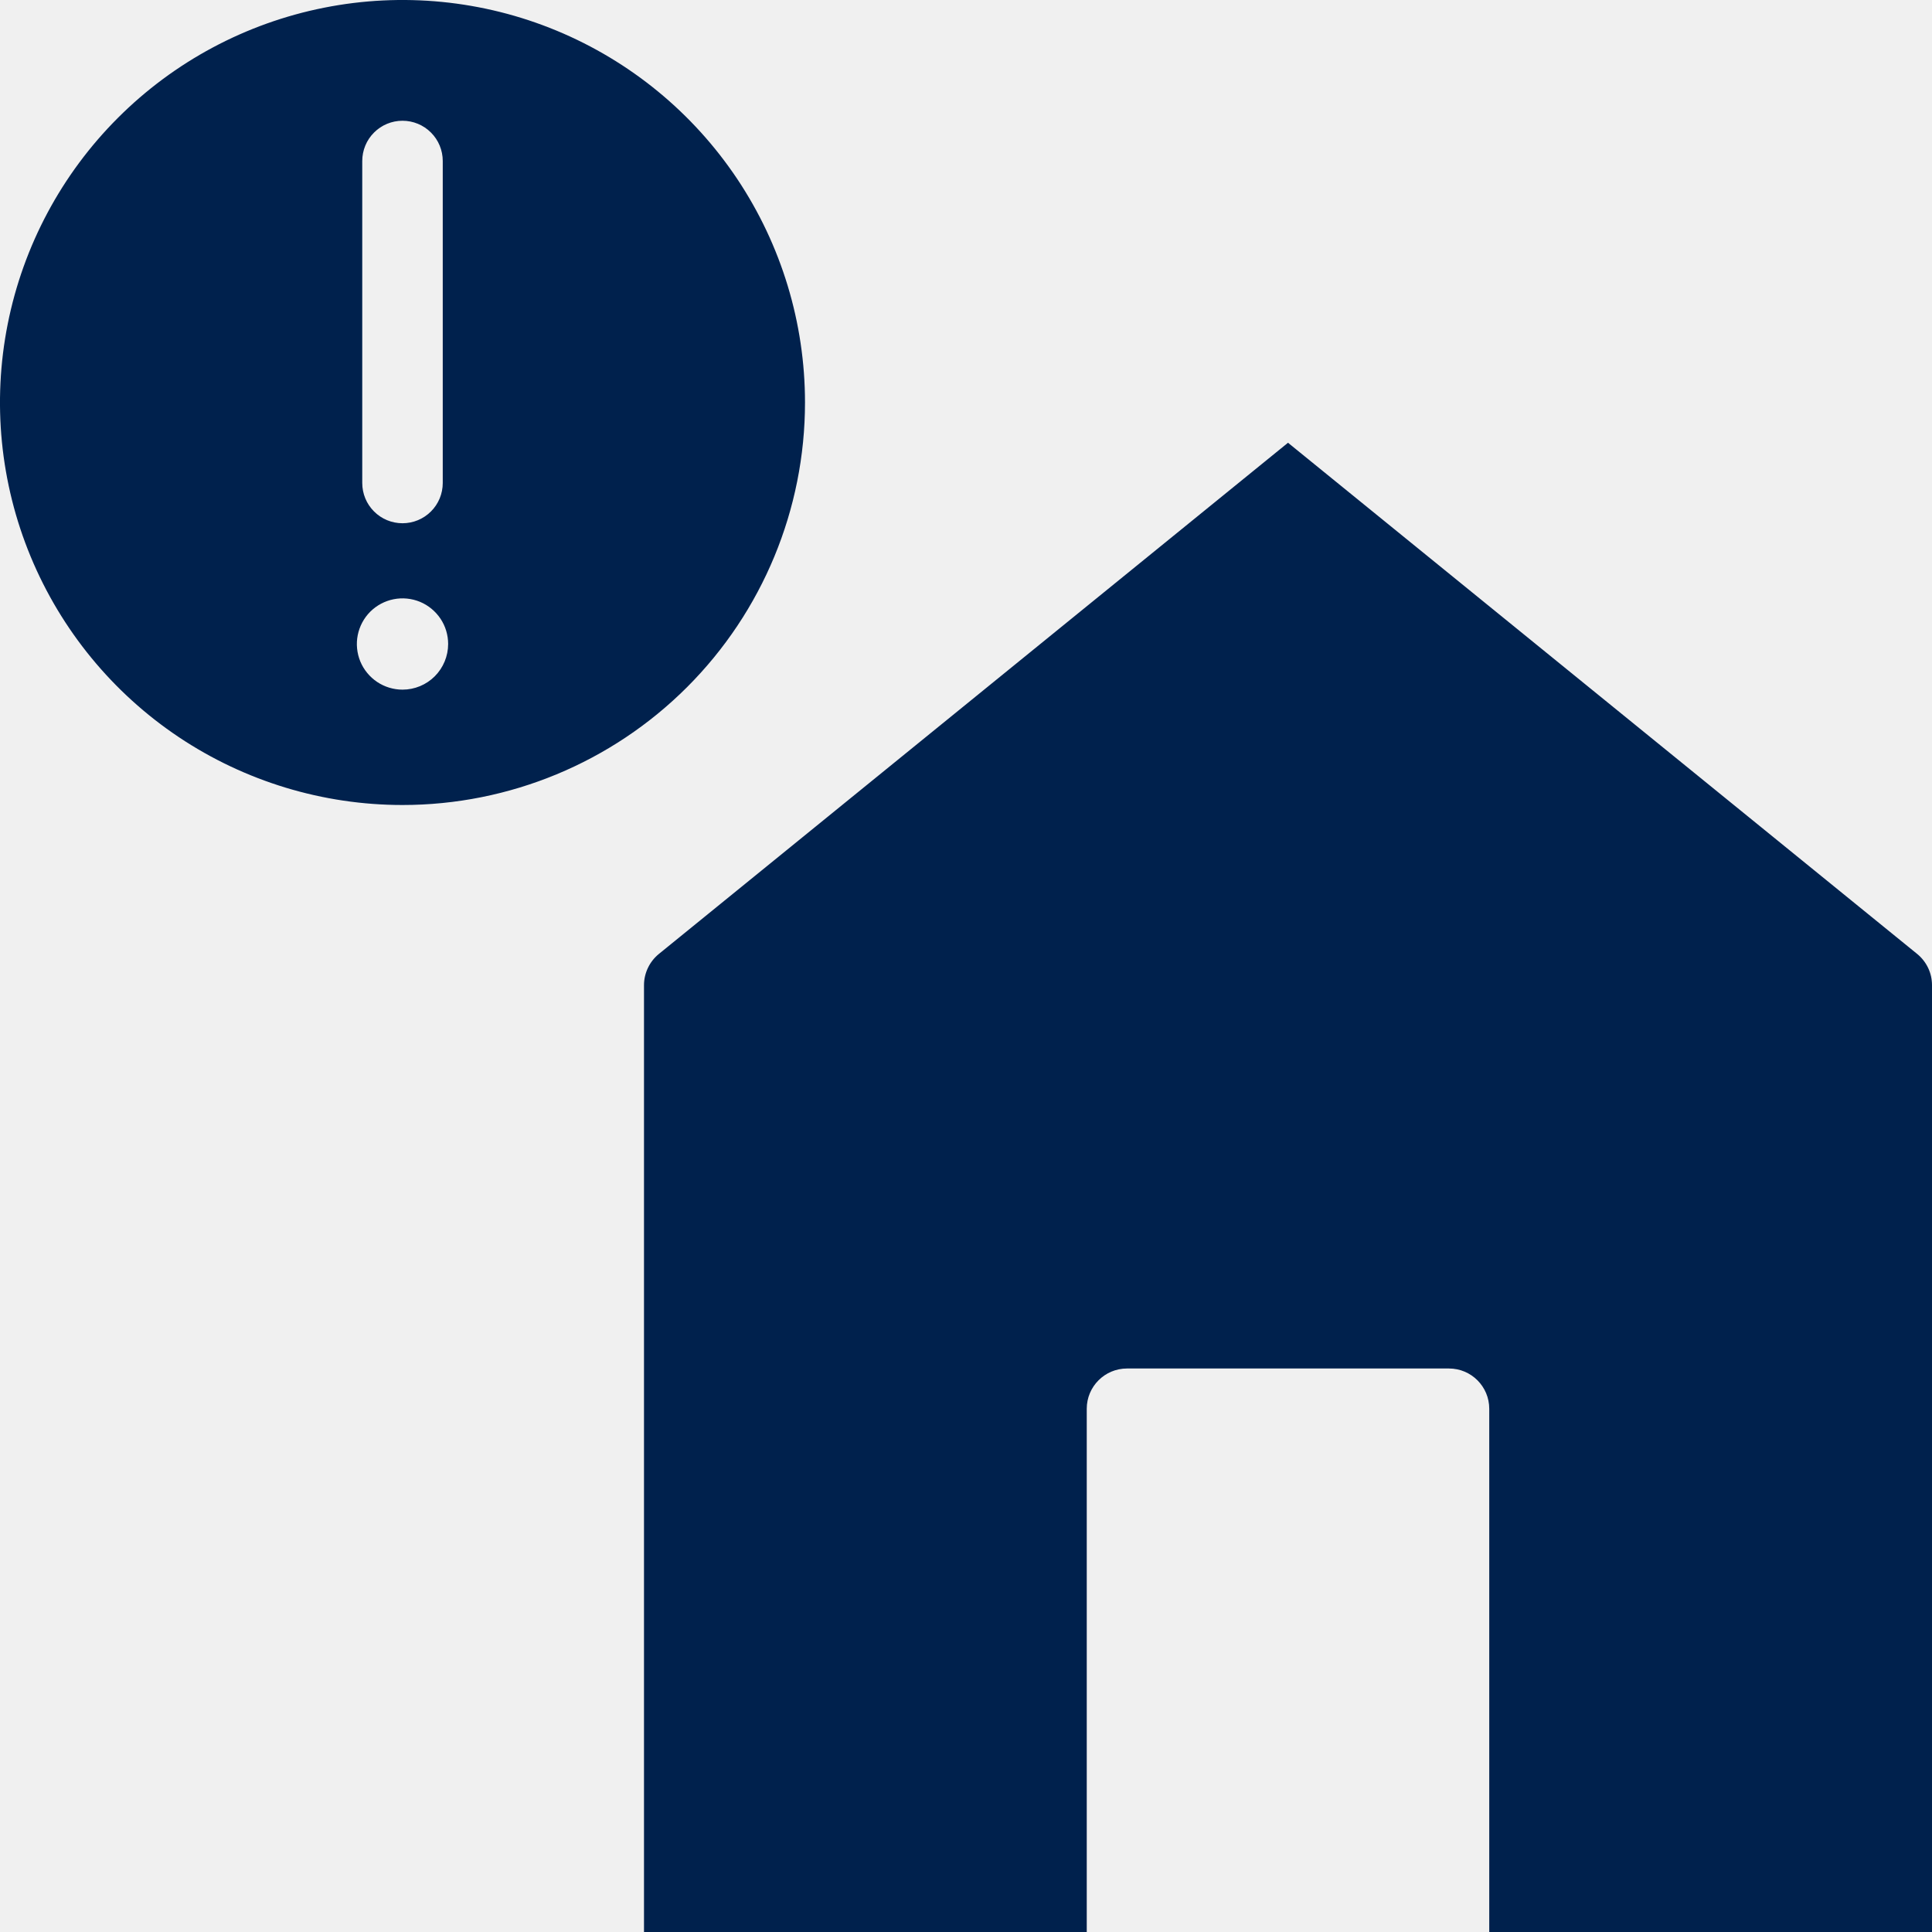
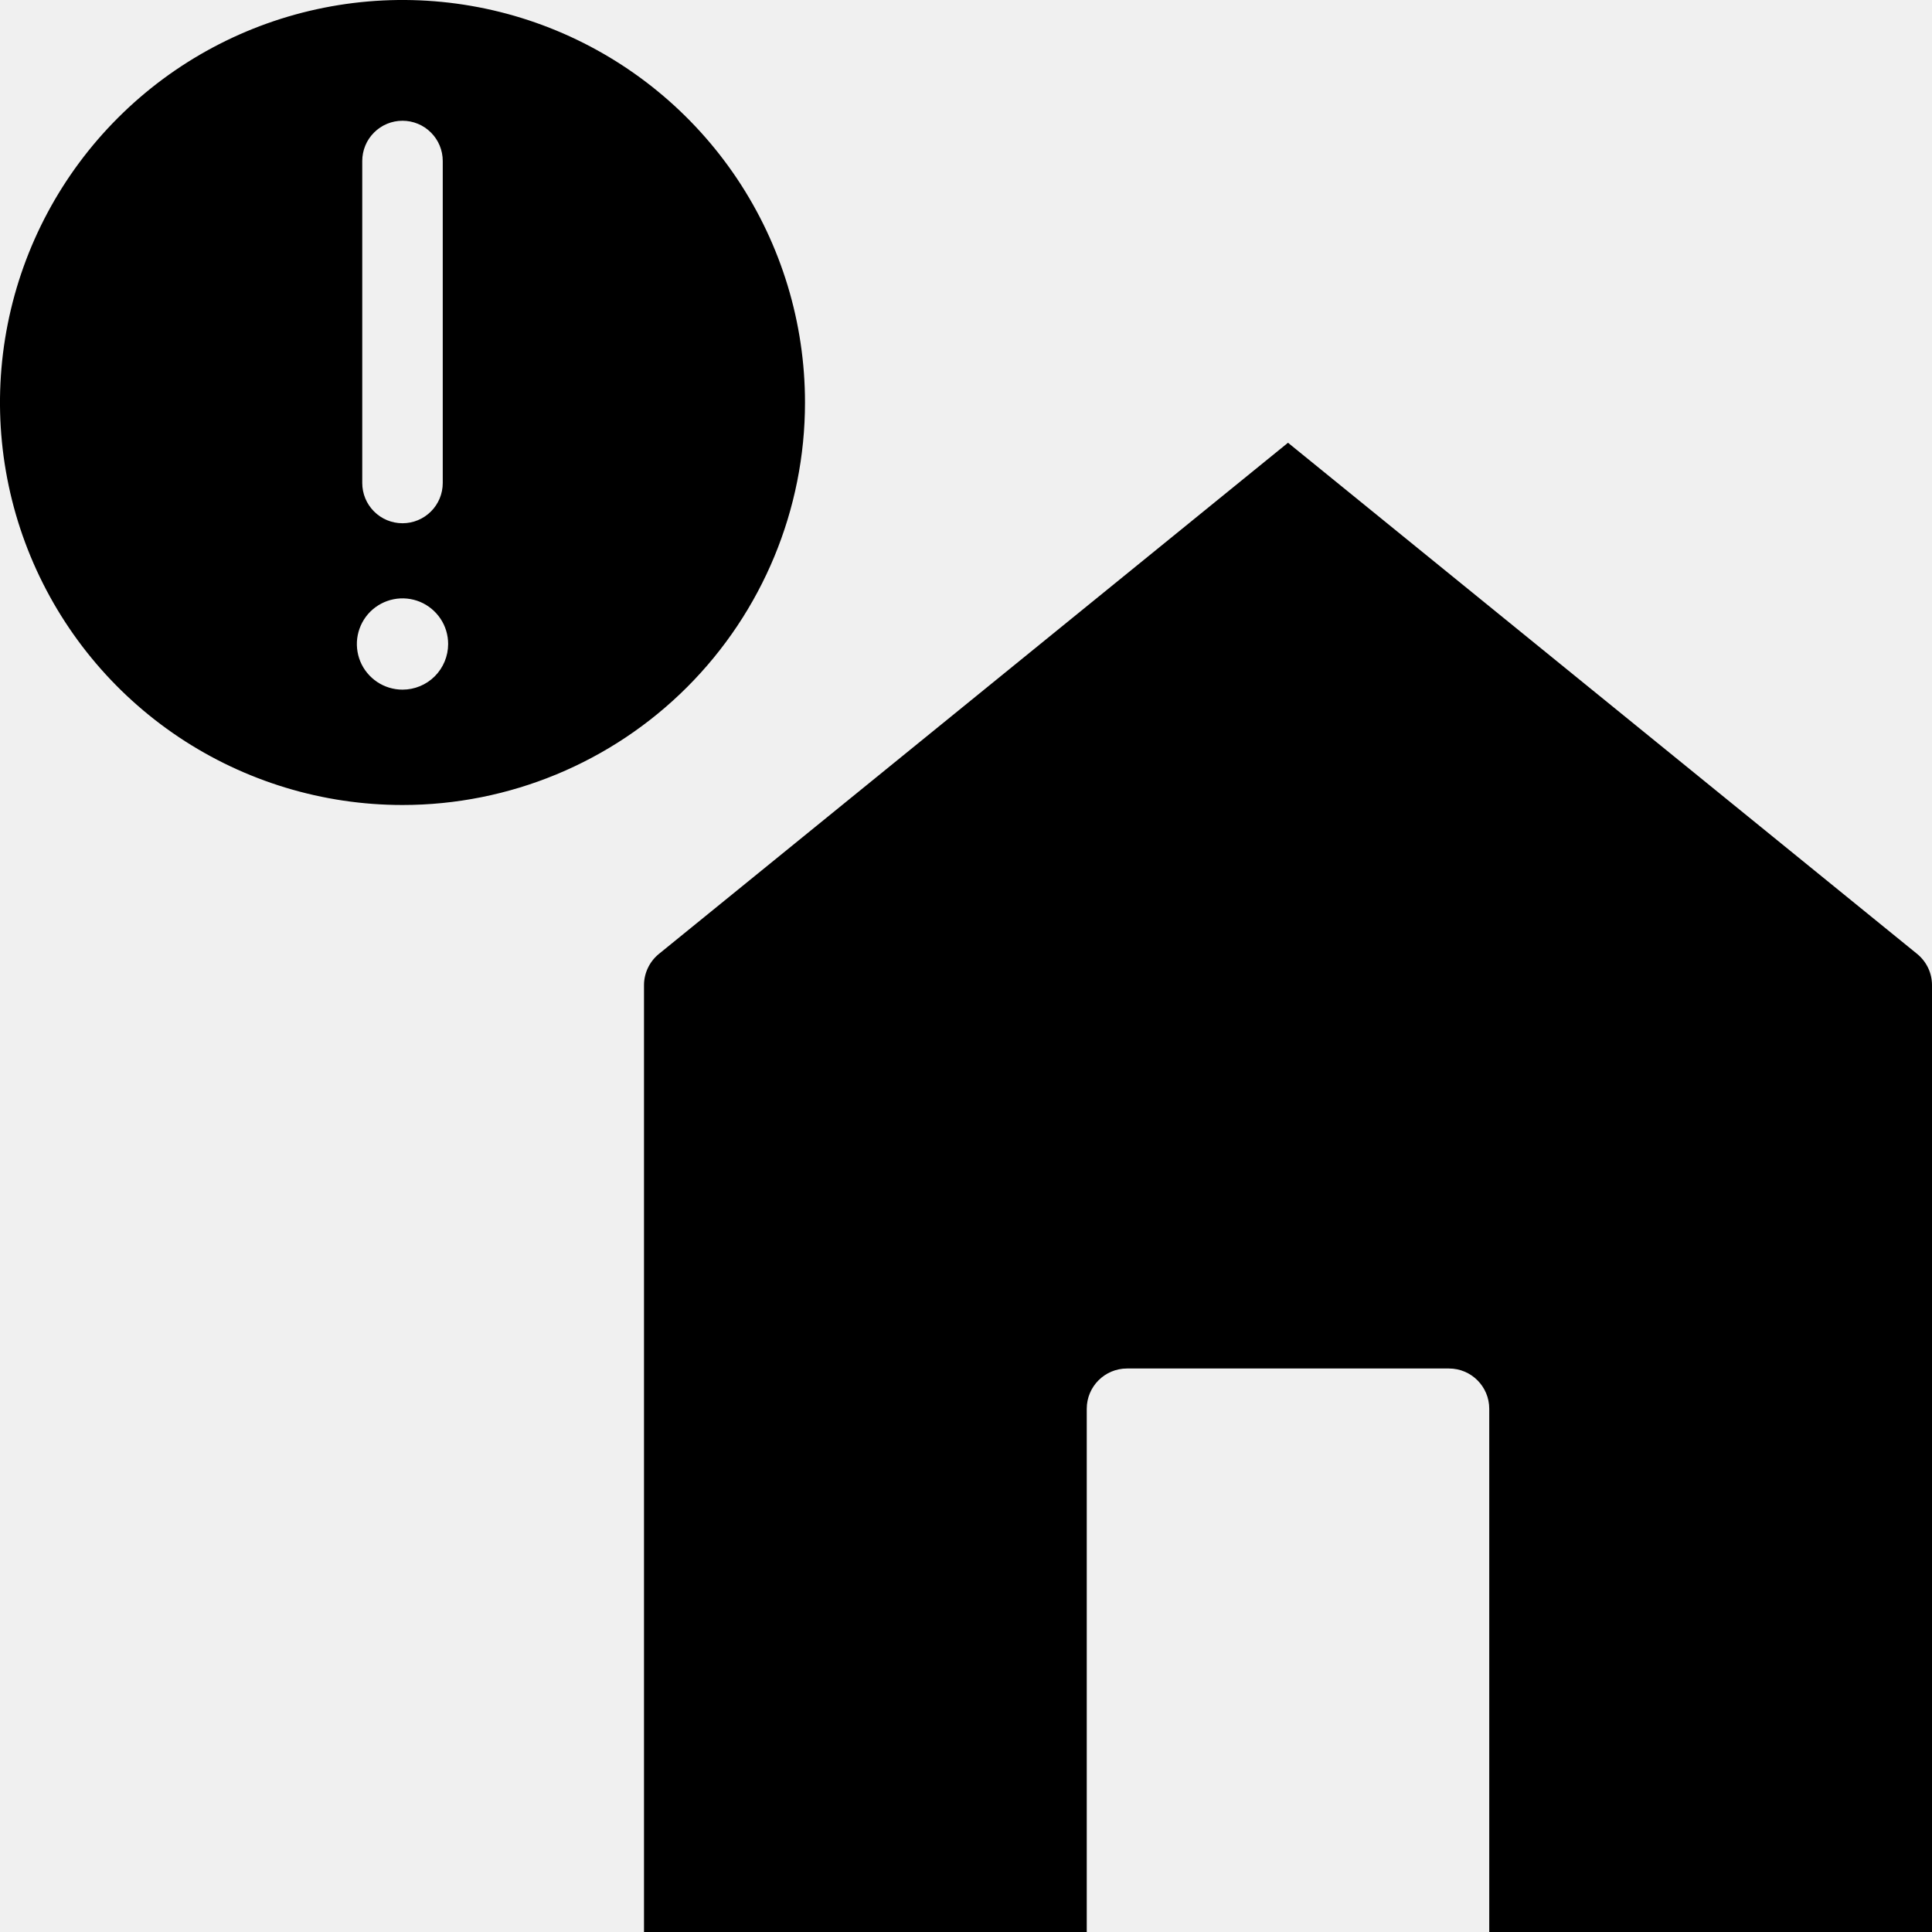
<svg xmlns="http://www.w3.org/2000/svg" width="48" height="48" viewBox="0 0 48 48" fill="none">
  <g clip-path="url(#clip0_402_18024)">
-     <path fill-rule="evenodd" clip-rule="evenodd" d="M47.631 23.7C47.746 23.794 47.839 23.912 47.903 24.046C47.967 24.18 48 24.327 48 24.476V48L37 48V35C37 34.448 36.552 34 36 34H28C27.448 34 27 34.448 27 35V48L16 48V24.476C16 24.327 16.034 24.18 16.098 24.046C16.162 23.912 16.255 23.794 16.37 23.7L32 11L47.631 23.7ZM18.315 4.444C19.413 6.089 20 8.022 20 10C20 12.652 18.946 15.196 17.071 17.071C15.196 18.946 12.652 20 10 20C8.022 20 6.089 19.413 4.444 18.315C2.8 17.216 1.518 15.654 0.761 13.827C0.004 12 -0.194 9.989 0.192 8.049C0.578 6.109 1.53 4.327 2.929 2.929C4.327 1.53 6.109 0.578 8.049 0.192C9.989 -0.194 12 0.004 13.827 0.761C15.654 1.518 17.216 2.8 18.315 4.444ZM9.293 3.293C9.105 3.48 9 3.735 9 4V12C9 12.265 9.105 12.52 9.293 12.707C9.48 12.895 9.735 13 10 13C10.265 13 10.52 12.895 10.707 12.707C10.895 12.52 11 12.265 11 12V4C11 3.735 10.895 3.48 10.707 3.293C10.52 3.105 10.265 3 10 3C9.735 3 9.48 3.105 9.293 3.293ZM9.37 16.943C9.556 17.067 9.776 17.134 10 17.134C10.301 17.134 10.589 17.015 10.802 16.802C11.014 16.589 11.134 16.301 11.134 16C11.134 15.776 11.068 15.556 10.943 15.37C10.818 15.184 10.641 15.038 10.434 14.952C10.227 14.867 9.999 14.844 9.779 14.888C9.559 14.932 9.357 15.04 9.198 15.198C9.04 15.357 8.932 15.559 8.888 15.779C8.844 15.999 8.867 16.227 8.952 16.434C9.038 16.641 9.184 16.818 9.37 16.943Z" fill="#00214D" />
+     <path fill-rule="evenodd" clip-rule="evenodd" d="M47.631 23.7C47.746 23.794 47.839 23.912 47.903 24.046C47.967 24.18 48 24.327 48 24.476V48L37 48V35C37 34.448 36.552 34 36 34H28C27.448 34 27 34.448 27 35V48L16 48V24.476C16 24.327 16.034 24.18 16.098 24.046C16.162 23.912 16.255 23.794 16.37 23.7L32 11L47.631 23.7ZM18.315 4.444C19.413 6.089 20 8.022 20 10C20 12.652 18.946 15.196 17.071 17.071C15.196 18.946 12.652 20 10 20C8.022 20 6.089 19.413 4.444 18.315C2.8 17.216 1.518 15.654 0.761 13.827C0.004 12 -0.194 9.989 0.192 8.049C0.578 6.109 1.53 4.327 2.929 2.929C4.327 1.53 6.109 0.578 8.049 0.192C9.989 -0.194 12 0.004 13.827 0.761C15.654 1.518 17.216 2.8 18.315 4.444ZM9.293 3.293C9.105 3.48 9 3.735 9 4V12C9 12.265 9.105 12.52 9.293 12.707C9.48 12.895 9.735 13 10 13C10.265 13 10.52 12.895 10.707 12.707C10.895 12.52 11 12.265 11 12V4C11 3.735 10.895 3.48 10.707 3.293C10.52 3.105 10.265 3 10 3C9.735 3 9.48 3.105 9.293 3.293ZM9.37 16.943C9.556 17.067 9.776 17.134 10 17.134C10.301 17.134 10.589 17.015 10.802 16.802C11.014 16.589 11.134 16.301 11.134 16C11.134 15.776 11.068 15.556 10.943 15.37C10.818 15.184 10.641 15.038 10.434 14.952C10.227 14.867 9.999 14.844 9.779 14.888C9.559 14.932 9.357 15.04 9.198 15.198C9.04 15.357 8.932 15.559 8.888 15.779C8.844 15.999 8.867 16.227 8.952 16.434C9.038 16.641 9.184 16.818 9.37 16.943Z" fill="black" />
  </g>
  <defs>
    <clipPath id="clip0_402_18024">
      <rect width="48" height="48" fill="white" />
    </clipPath>
  </defs>
</svg>
